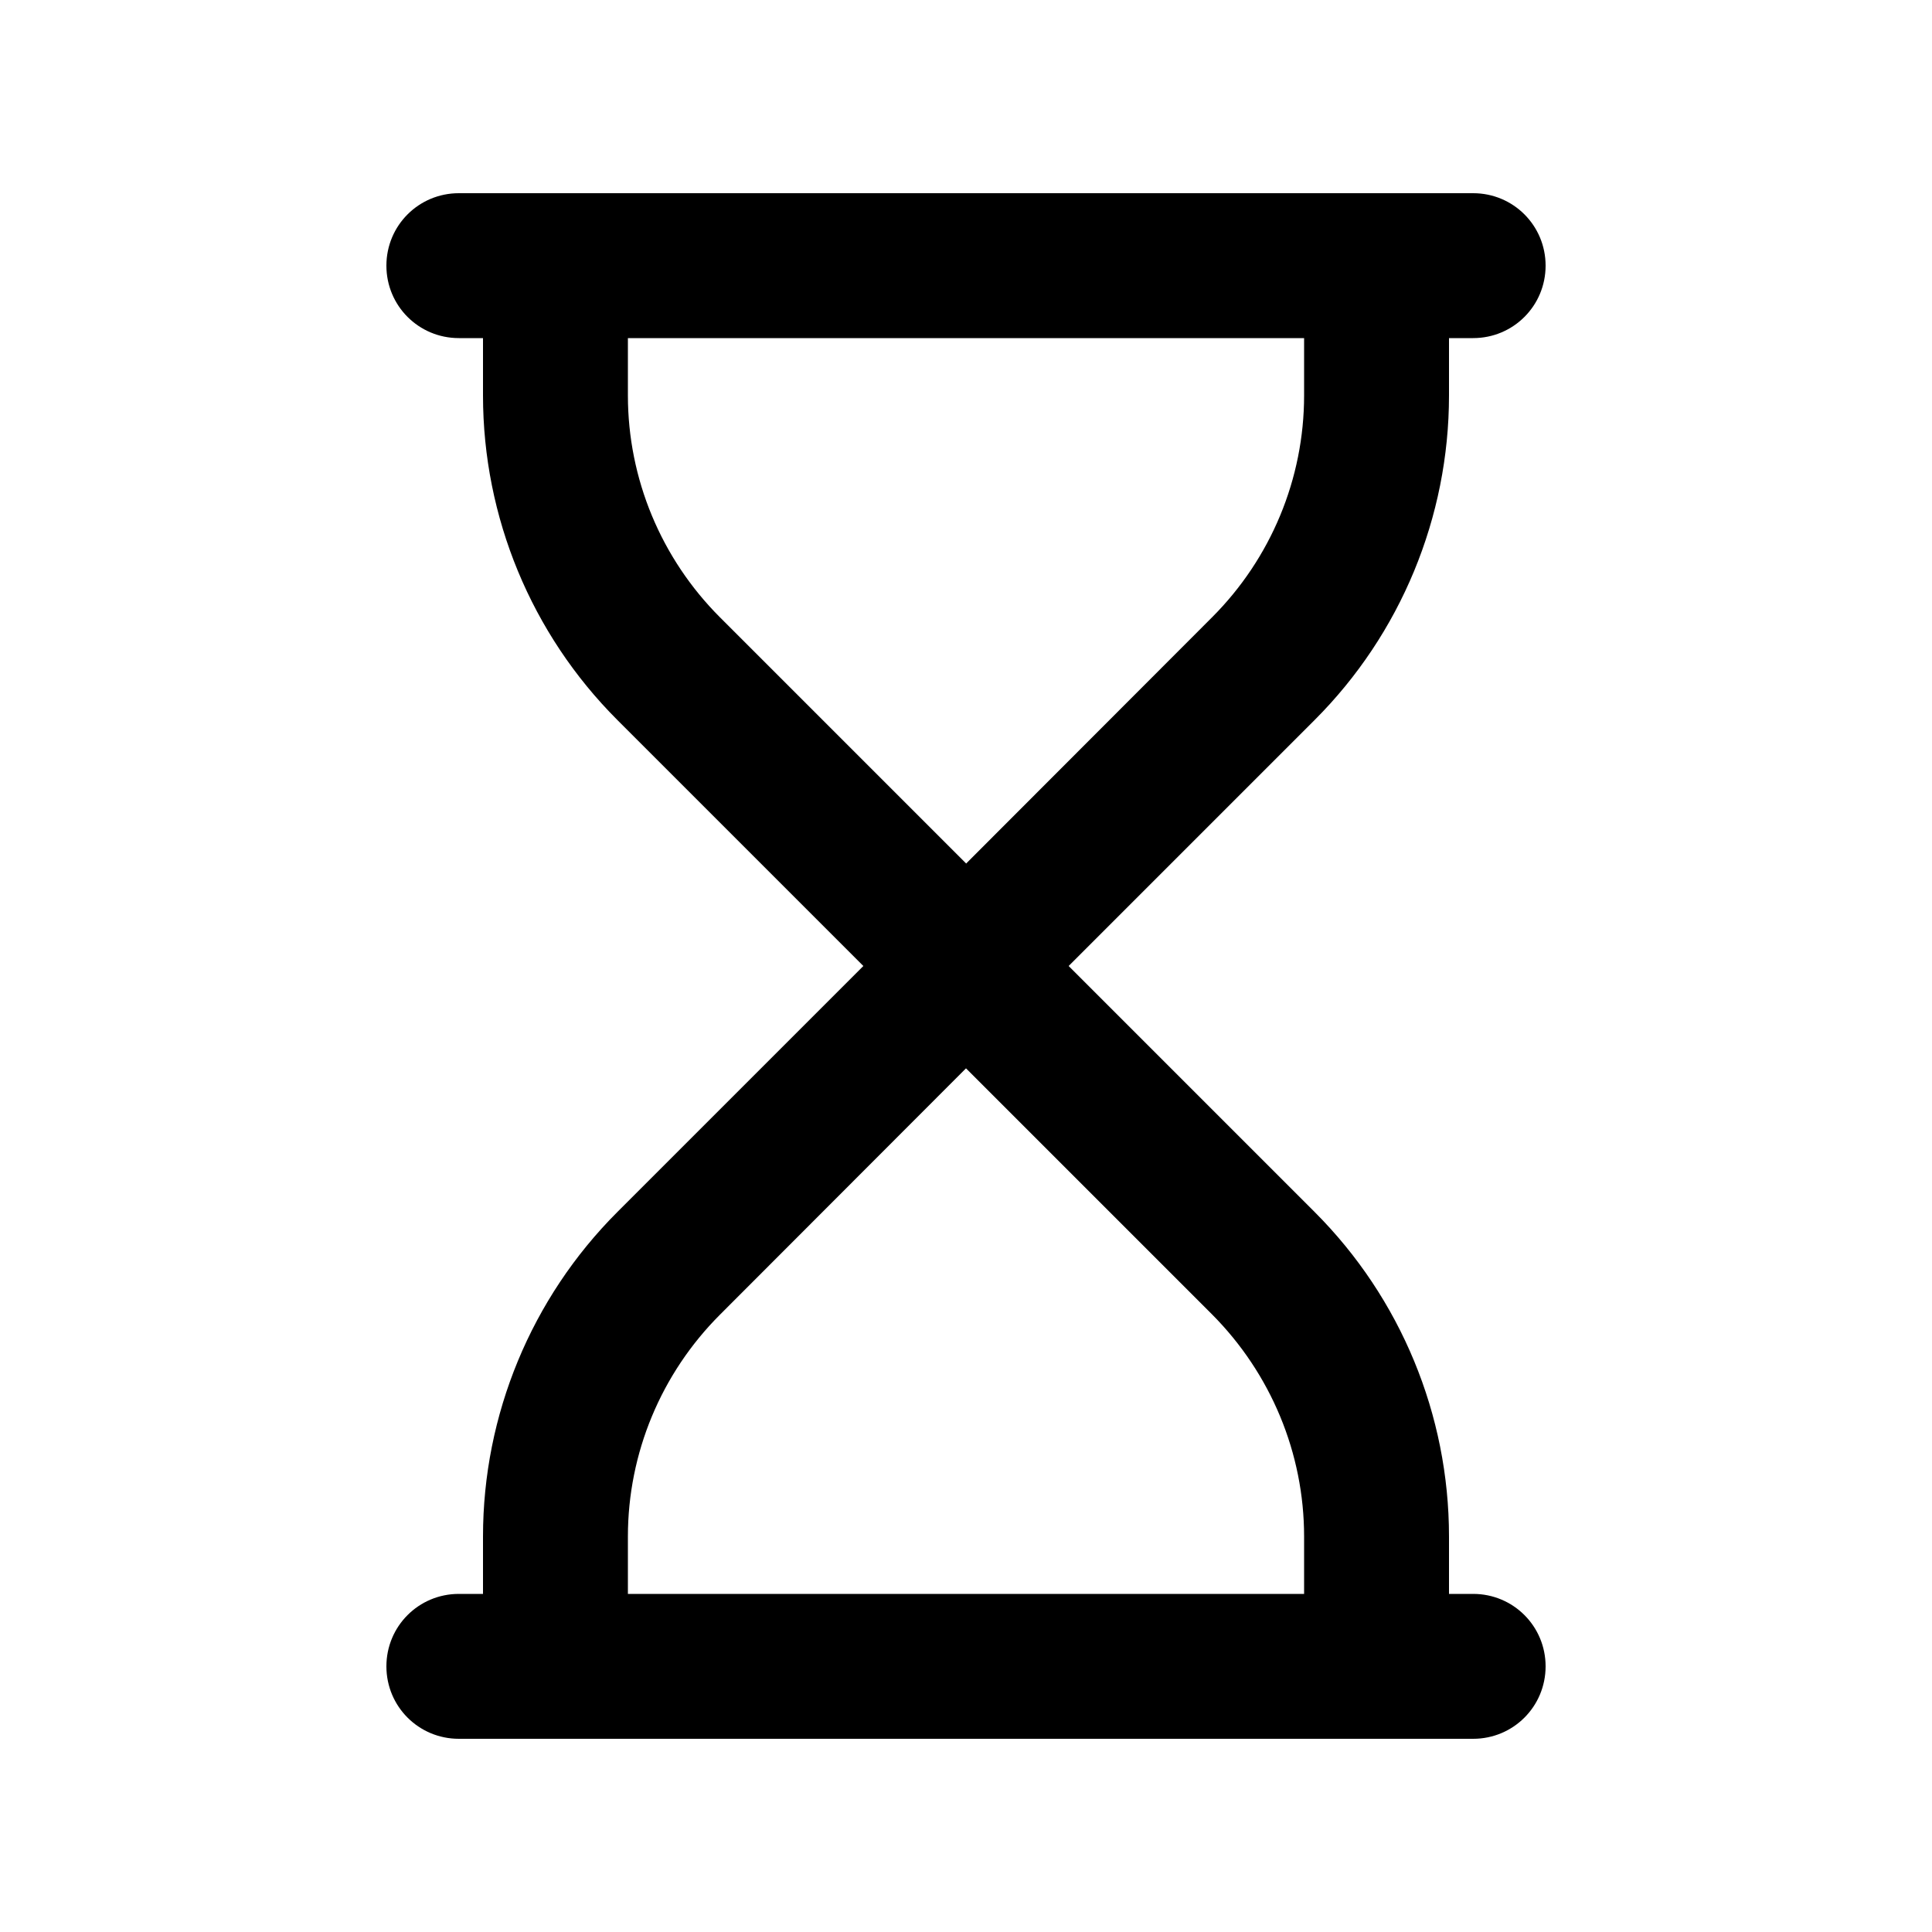
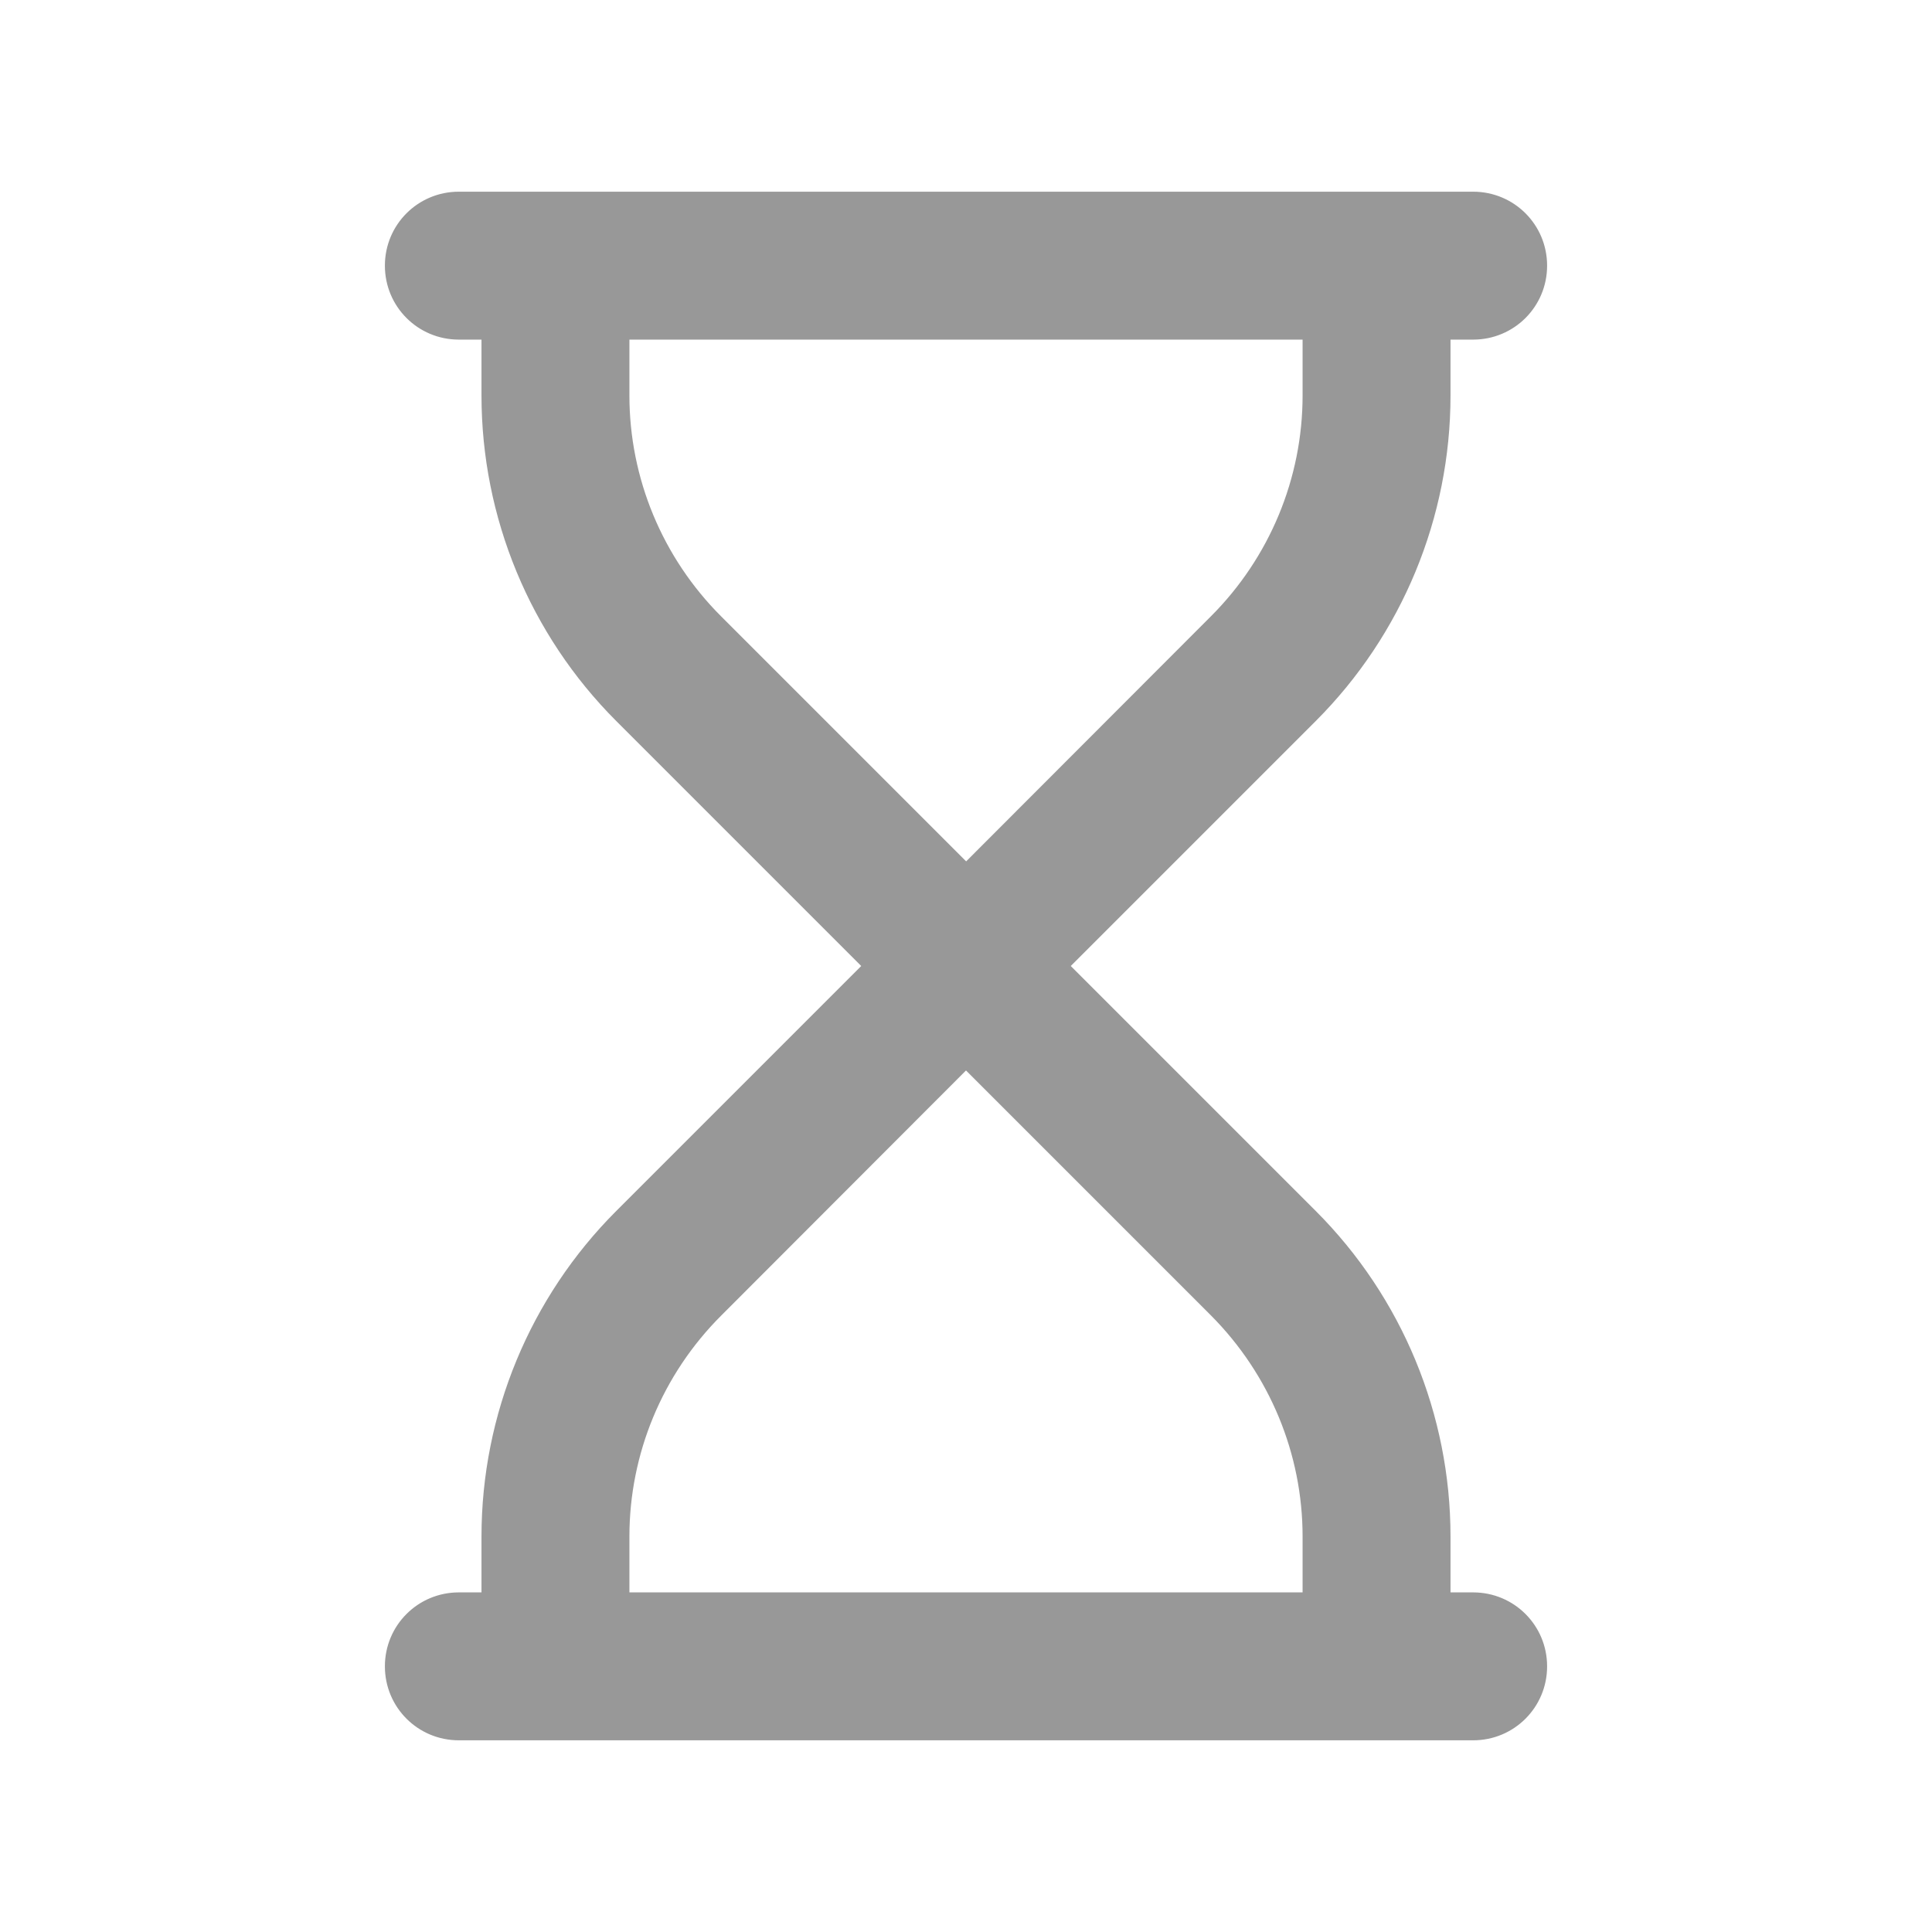
- <svg xmlns="http://www.w3.org/2000/svg" viewBox="0 0 640 640">
+ <svg xmlns="http://www.w3.org/2000/svg" viewBox="0 0 640 640" fill="#989898" stroke="#989898">
  <path d="M152 64C138.7 64 128 74.7 128 88C128 101.3 138.7 112 152 112L160 112L160 131C160 171.3 176 210 204.5 238.5L286 320L204.5 401.5C176 430 160 468.7 160 509L160 528L152 528C138.7 528 128 538.7 128 552C128 565.3 138.7 576 152 576L488 576C501.3 576 512 565.3 512 552C512 538.7 501.3 528 488 528L480 528L480 509C480 468.7 464 430 435.5 401.5L354 320L435.5 238.5C464 210 480 171.3 480 131L480 112L488 112C501.3 112 512 101.3 512 88C512 74.7 501.3 64 488 64L152 64zM320 353.9L401.5 435.4C421 455 432 481.4 432 509L432 528L208 528L208 509C208 481.4 219 455 238.5 435.5L320 353.9zM320 286L238.5 204.5C219 185 208 158.6 208 131L208 112L432 112L432 131C432 158.6 421 185 401.5 204.5L320 286.1z" />
</svg>
